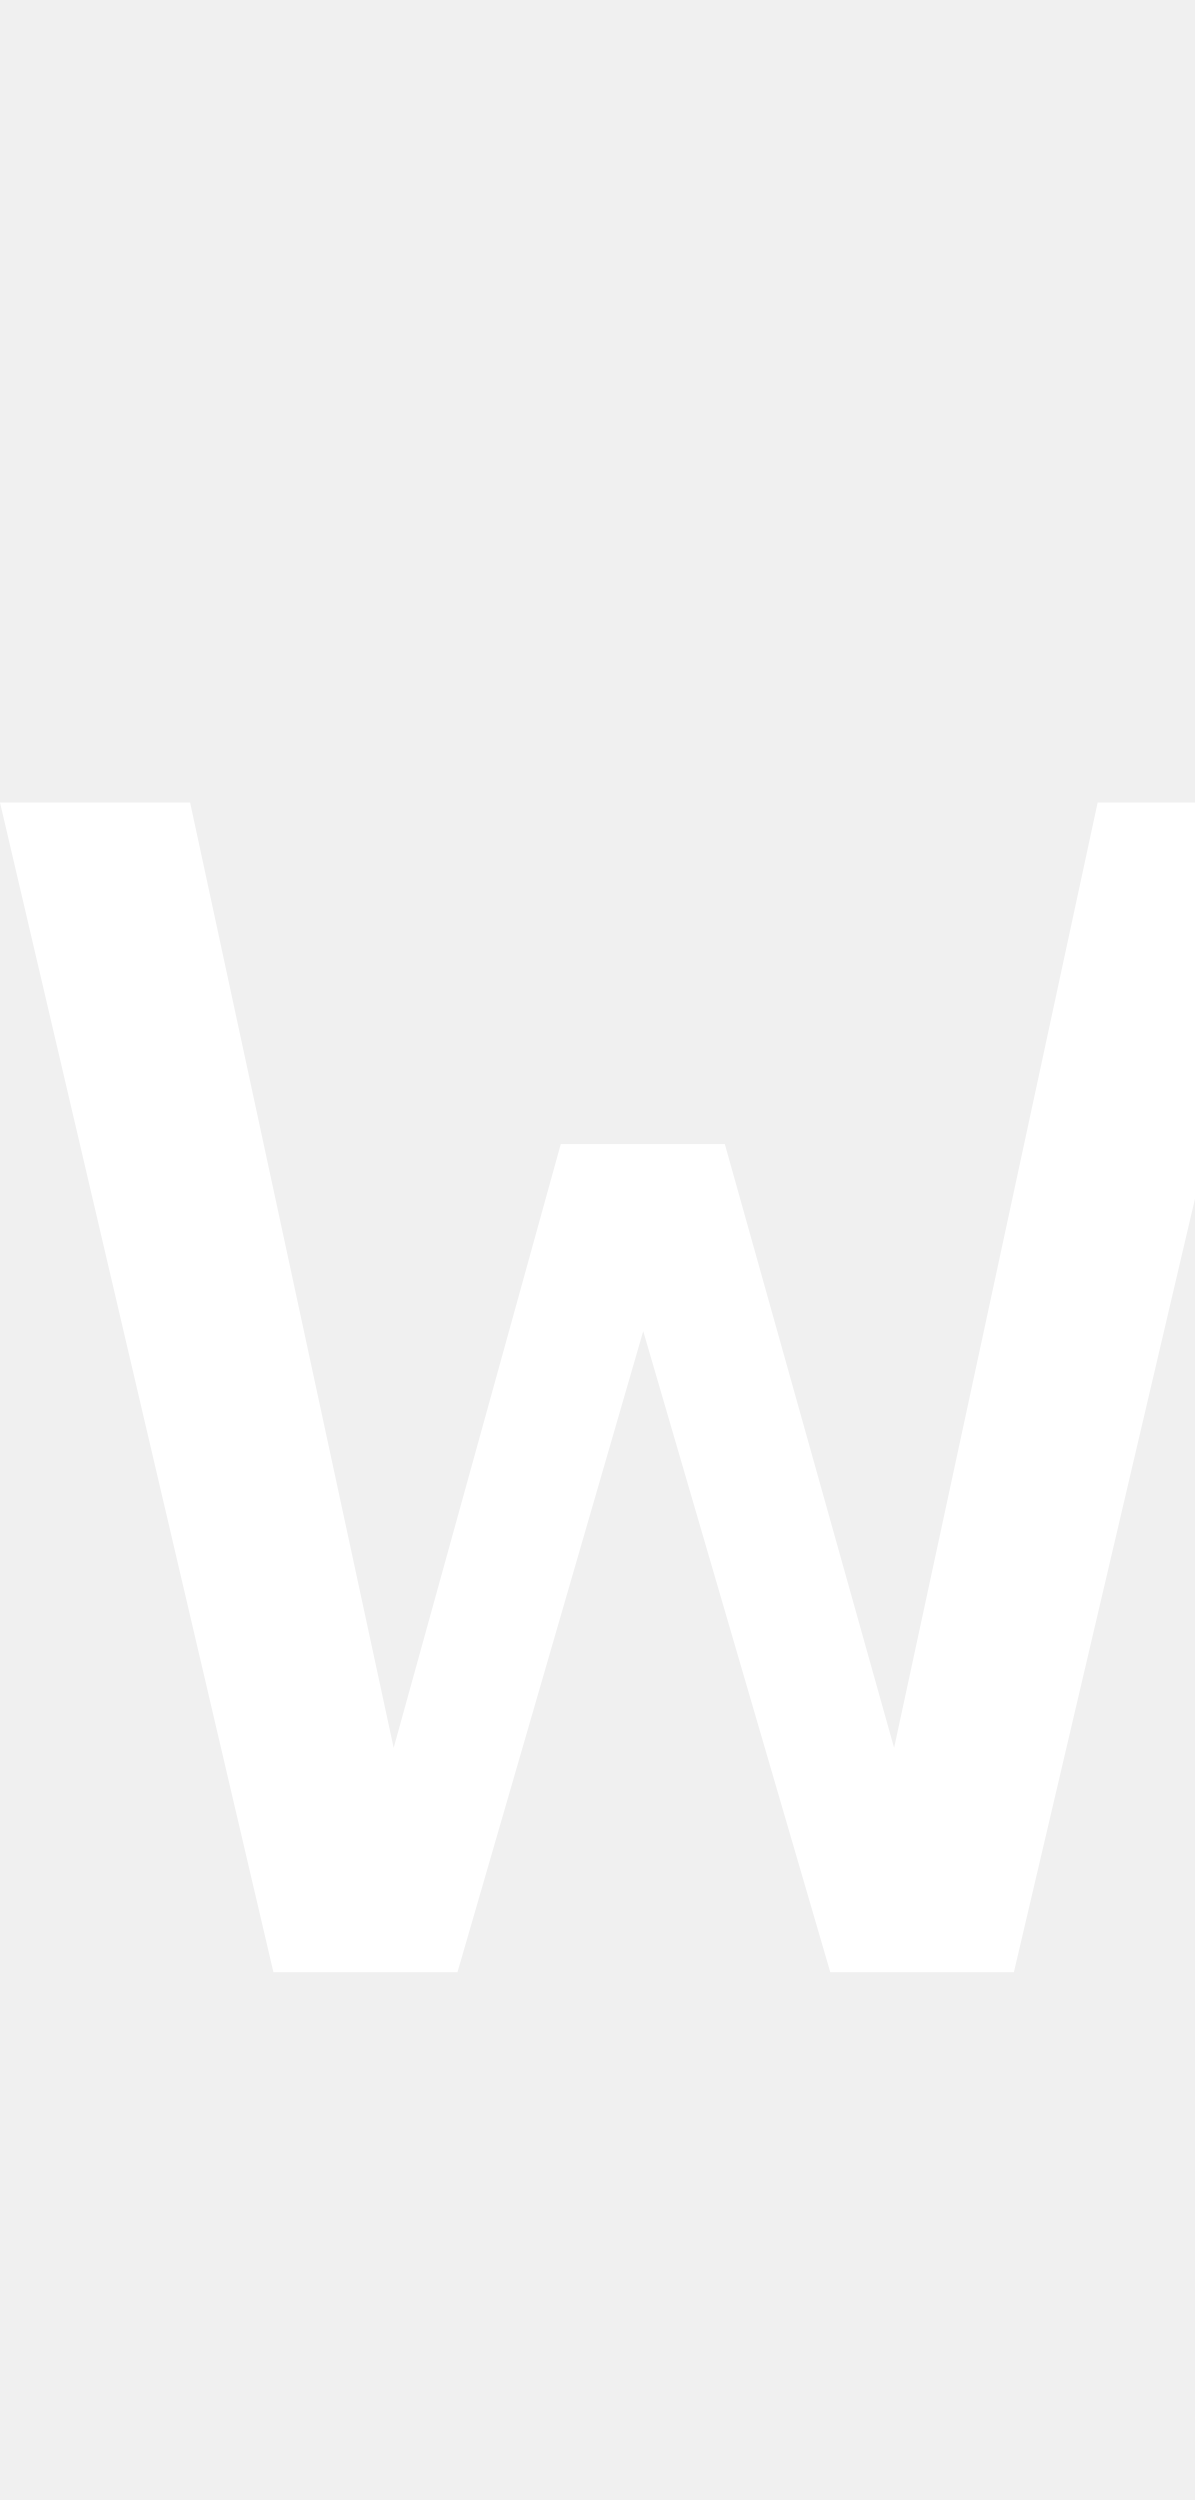
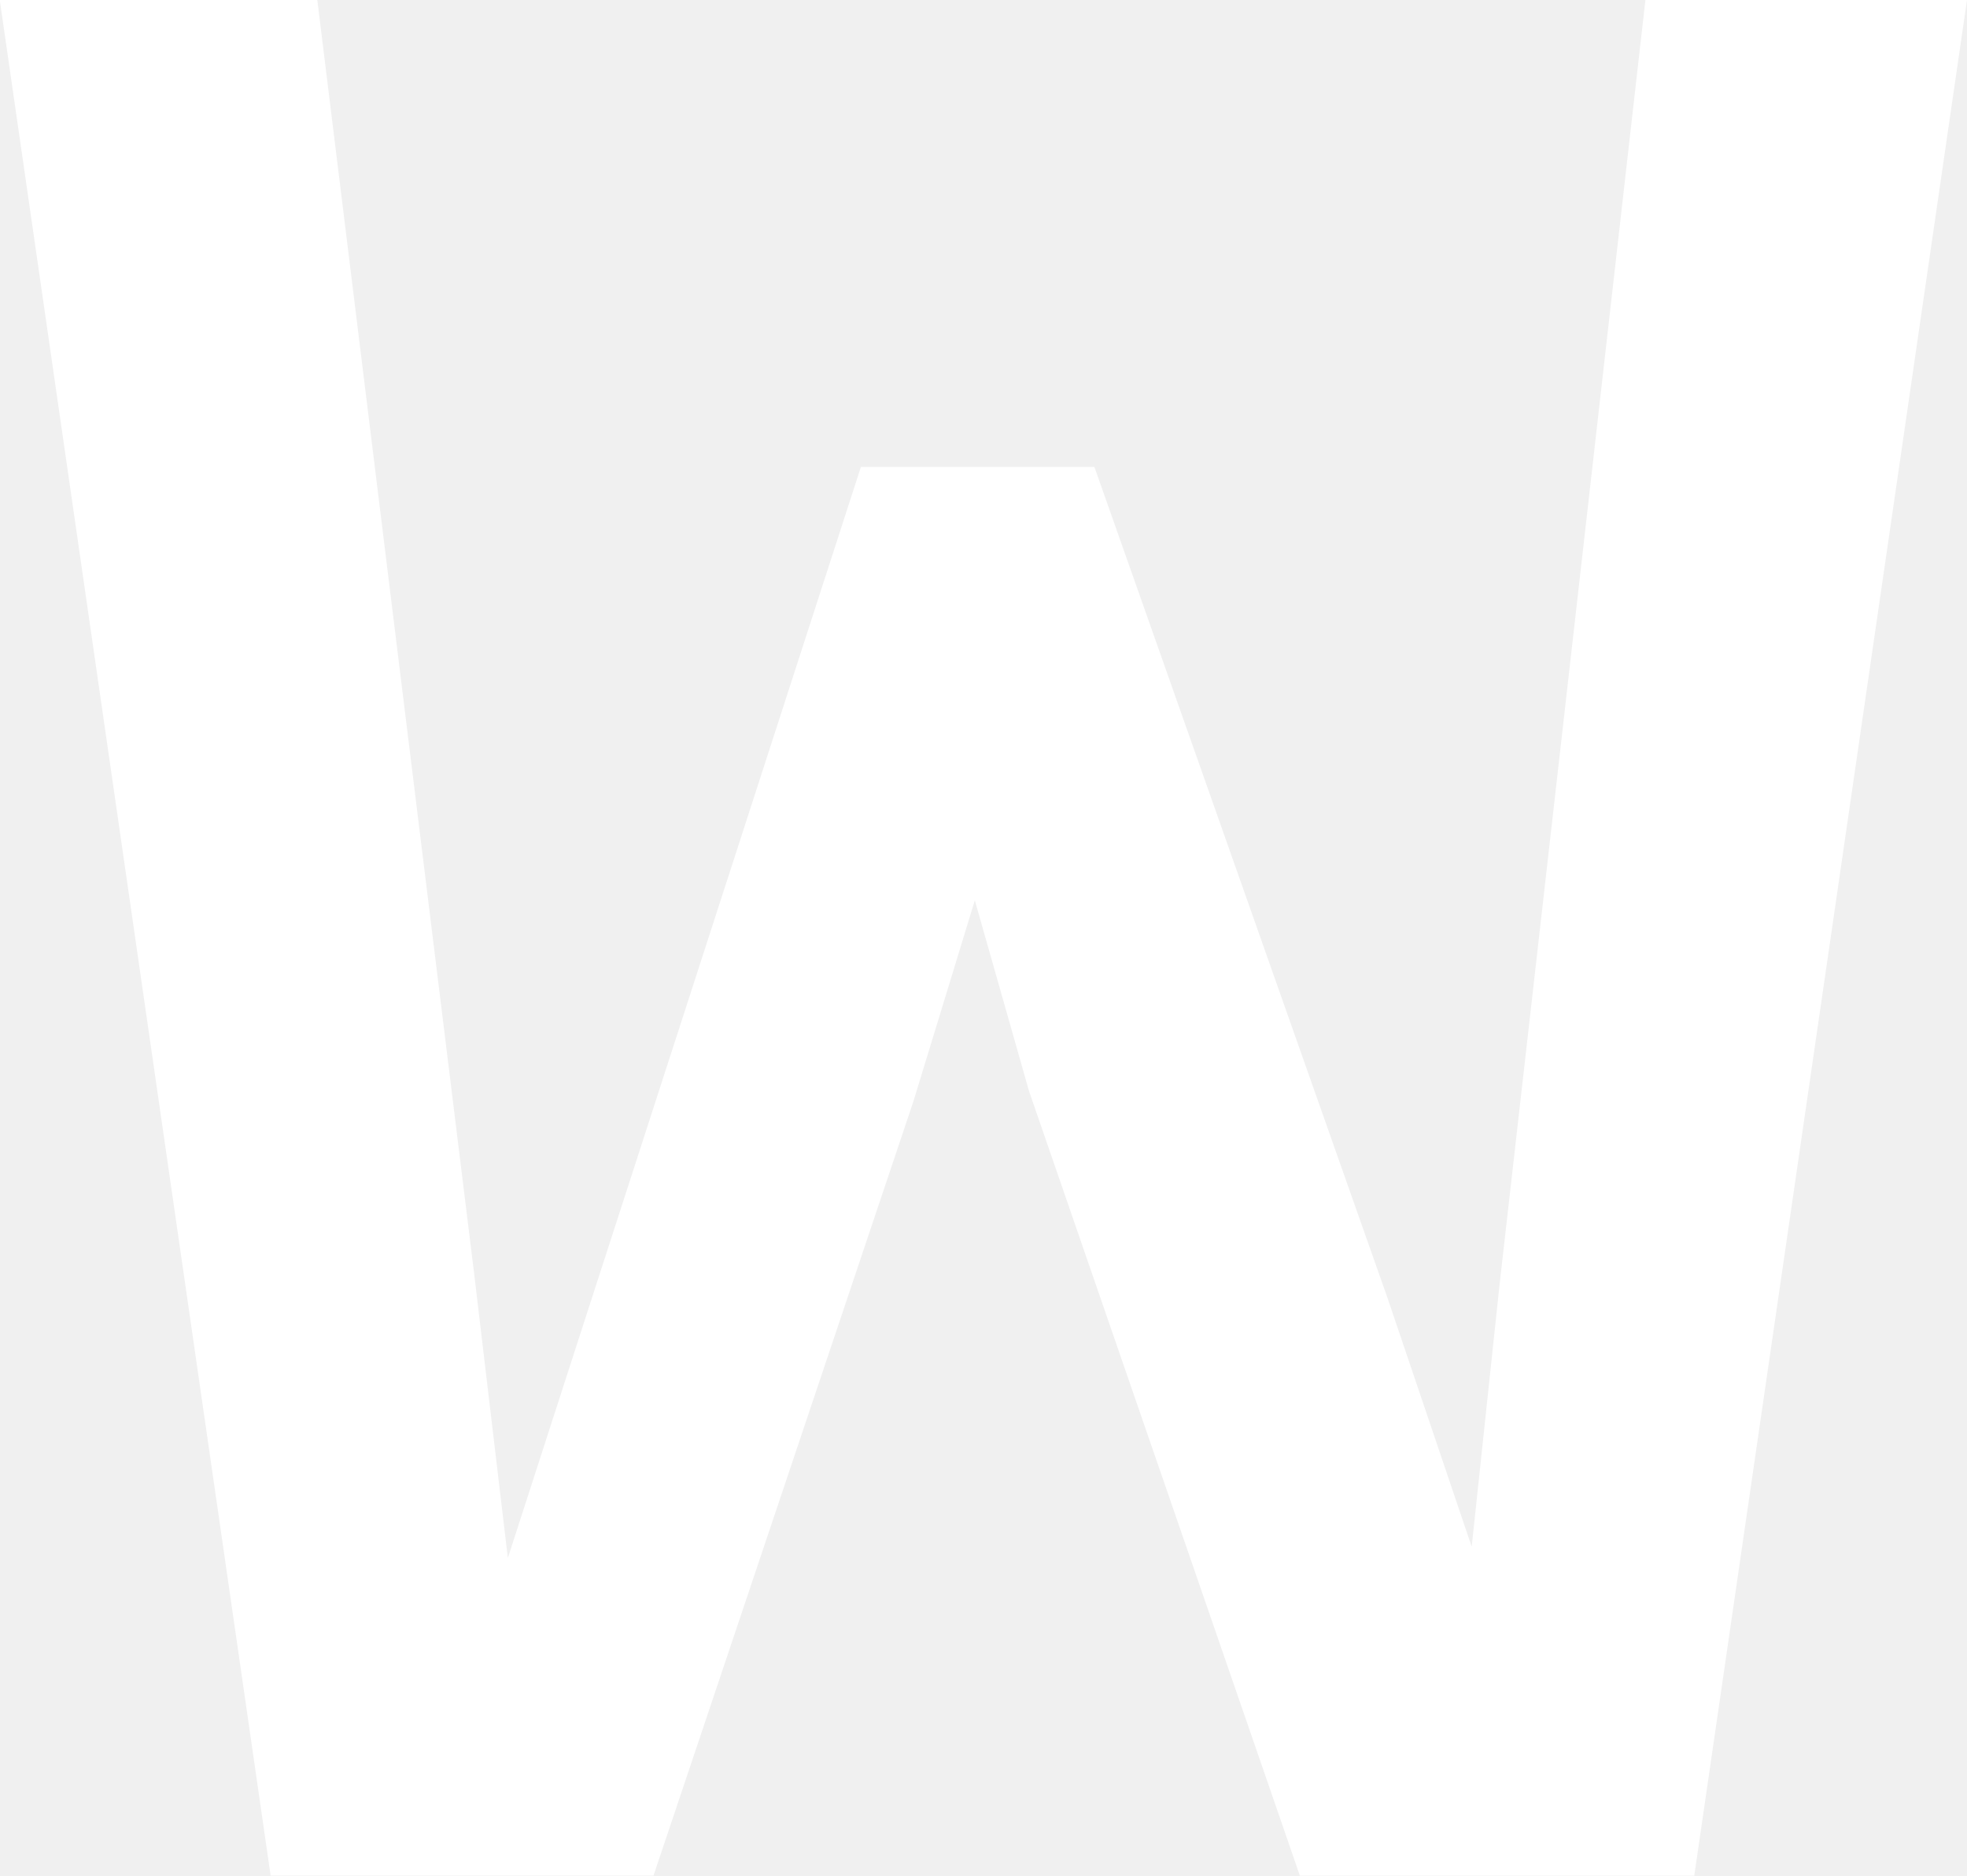
- <svg xmlns="http://www.w3.org/2000/svg" width="43" height="90" viewBox="0 0 43 90">
-   <text id="w" transform="translate(0 71)" fill="#fff" font-size="77" font-family="Consolas">
-     <tspan x="0" y="0">w</tspan>
-   </text>
+ <svg xmlns="http://www.w3.org/2000/svg" width="29.924" height="28.531" viewBox="0 0 29.924 28.531">
+   <path id="w" d="M-579.637-248.243l-4.149,28.531h-6l-4.121-11.936-.824-2.9-.938,3.069-3.95,11.765h-5.825l-4.121-28.531h4.831l2.387,19.381.512,4.319,1.222-3.779,4.149-12.817h3.552l4.461,12.646,1.279,3.779.426-4.006,2.217-19.523Z" transform="translate(609.561 248.243)" fill="#fff" />
</svg>
